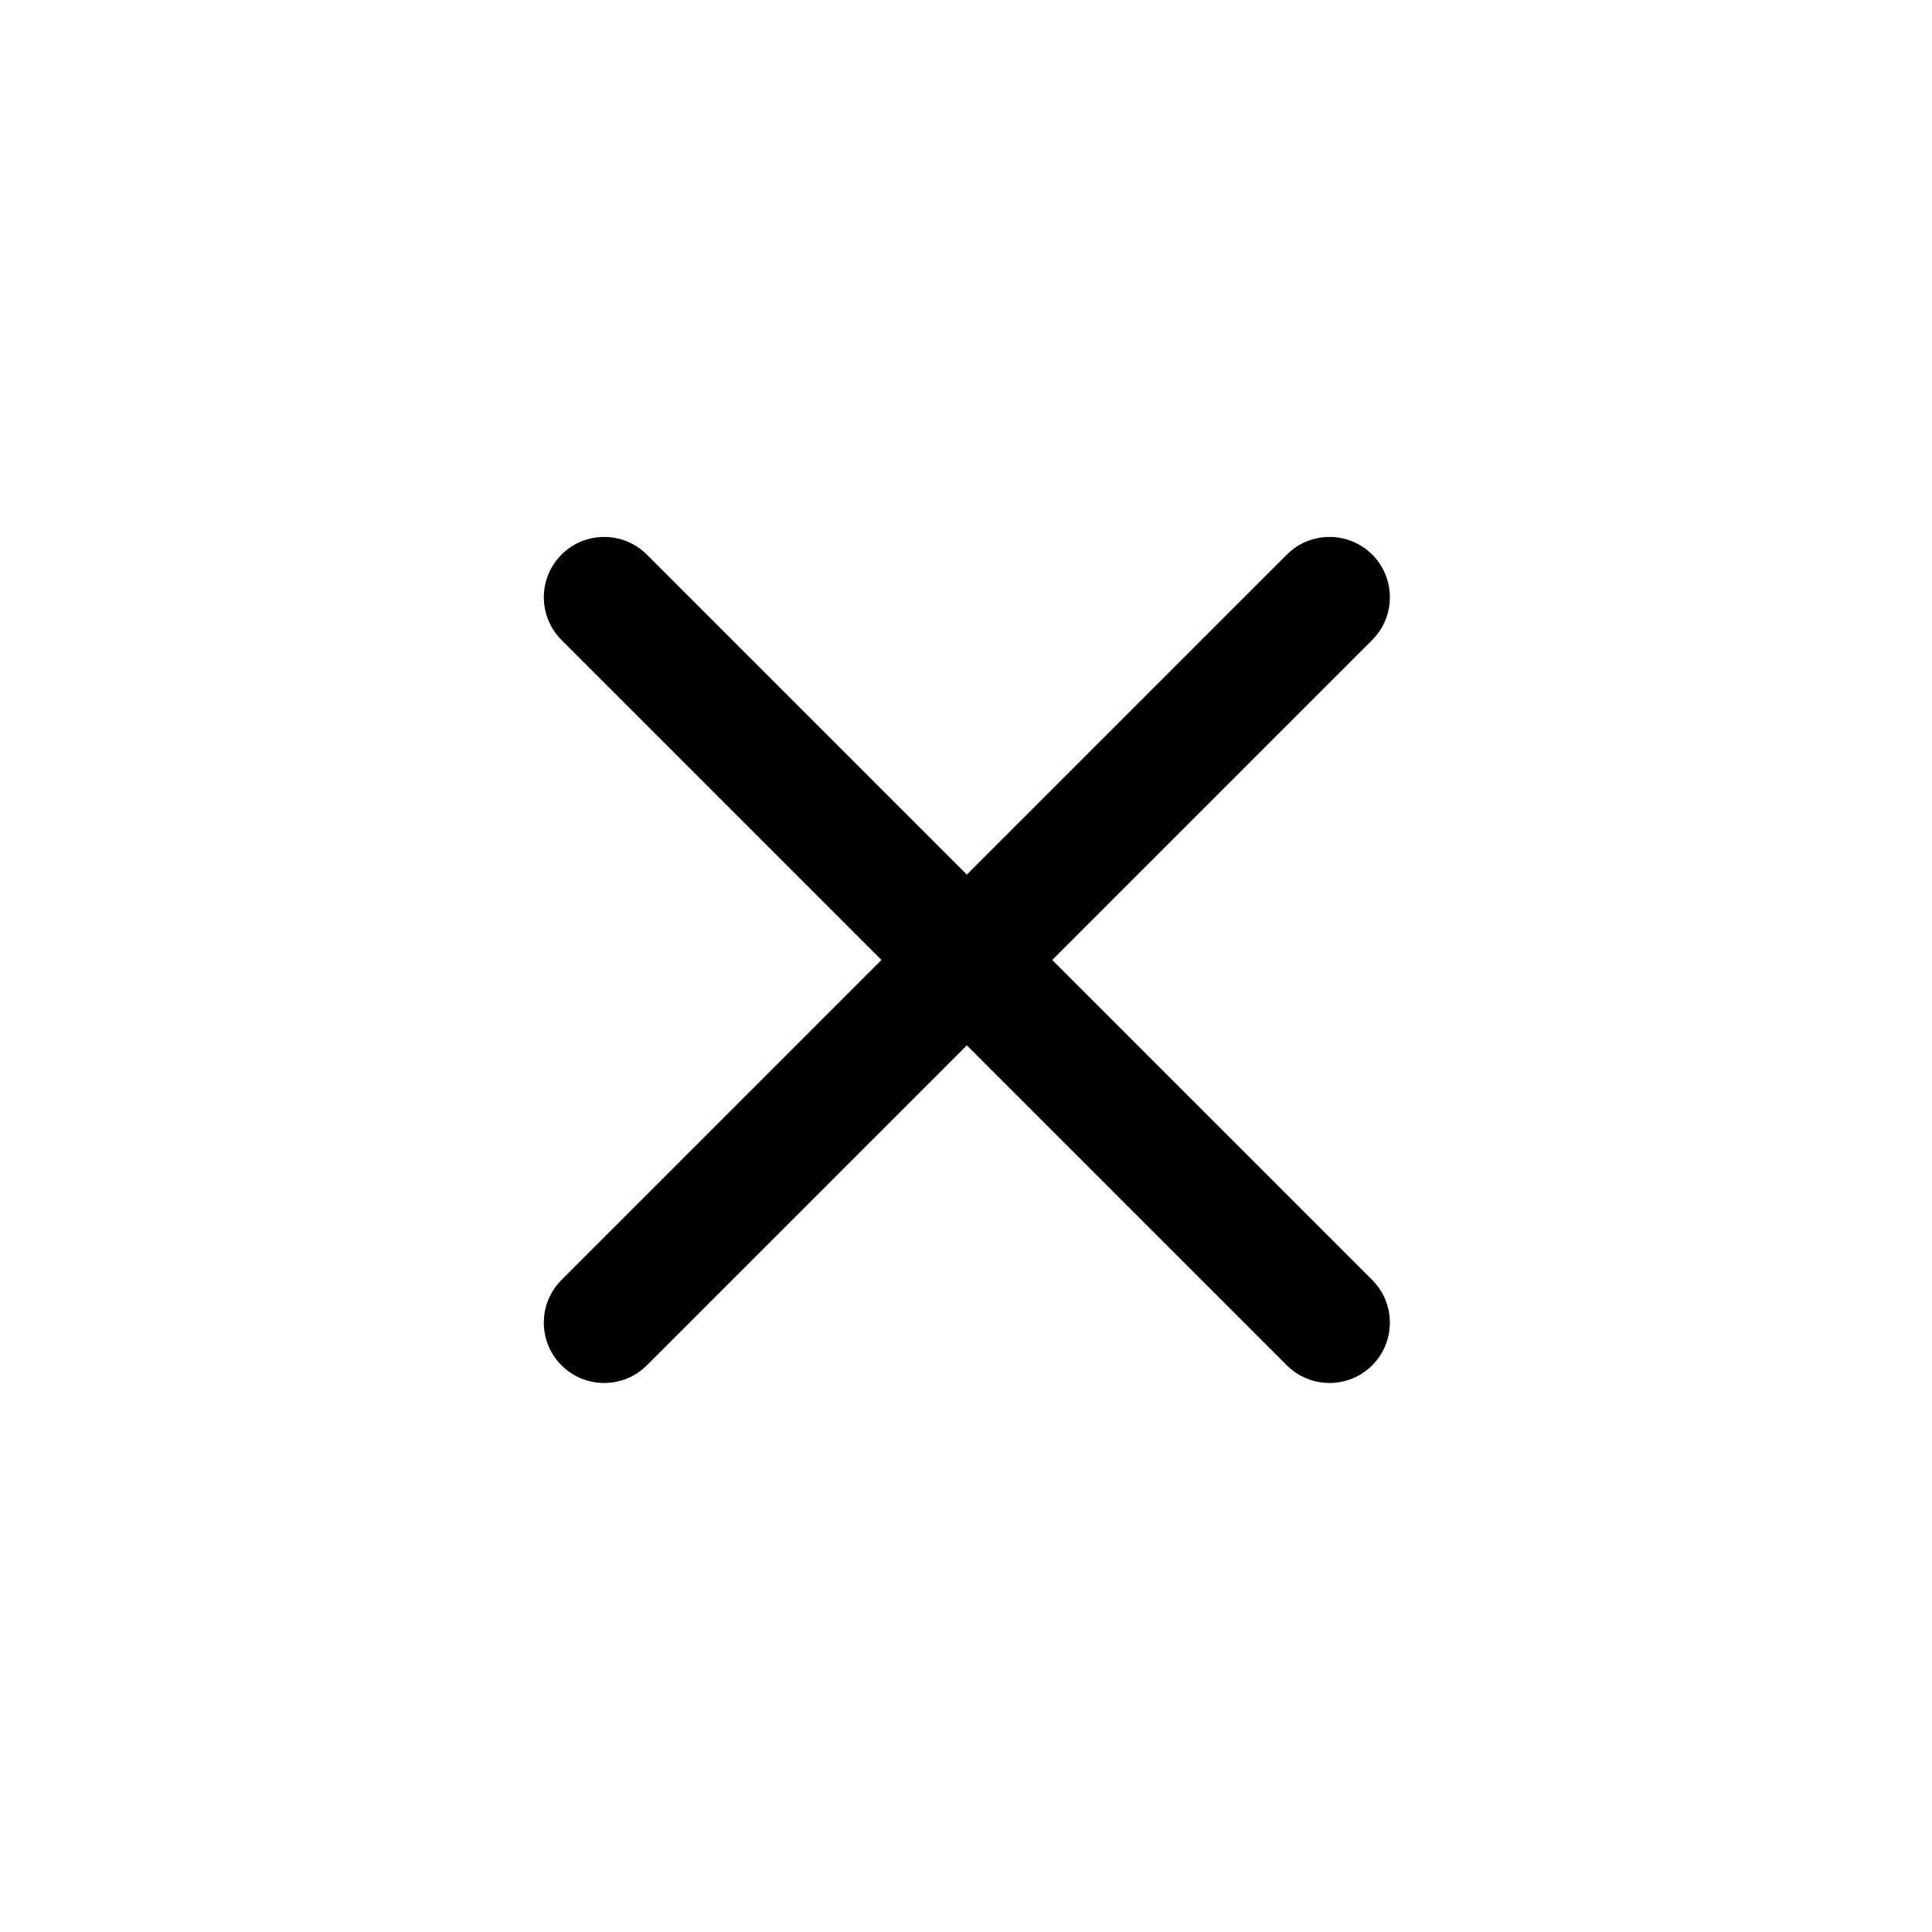
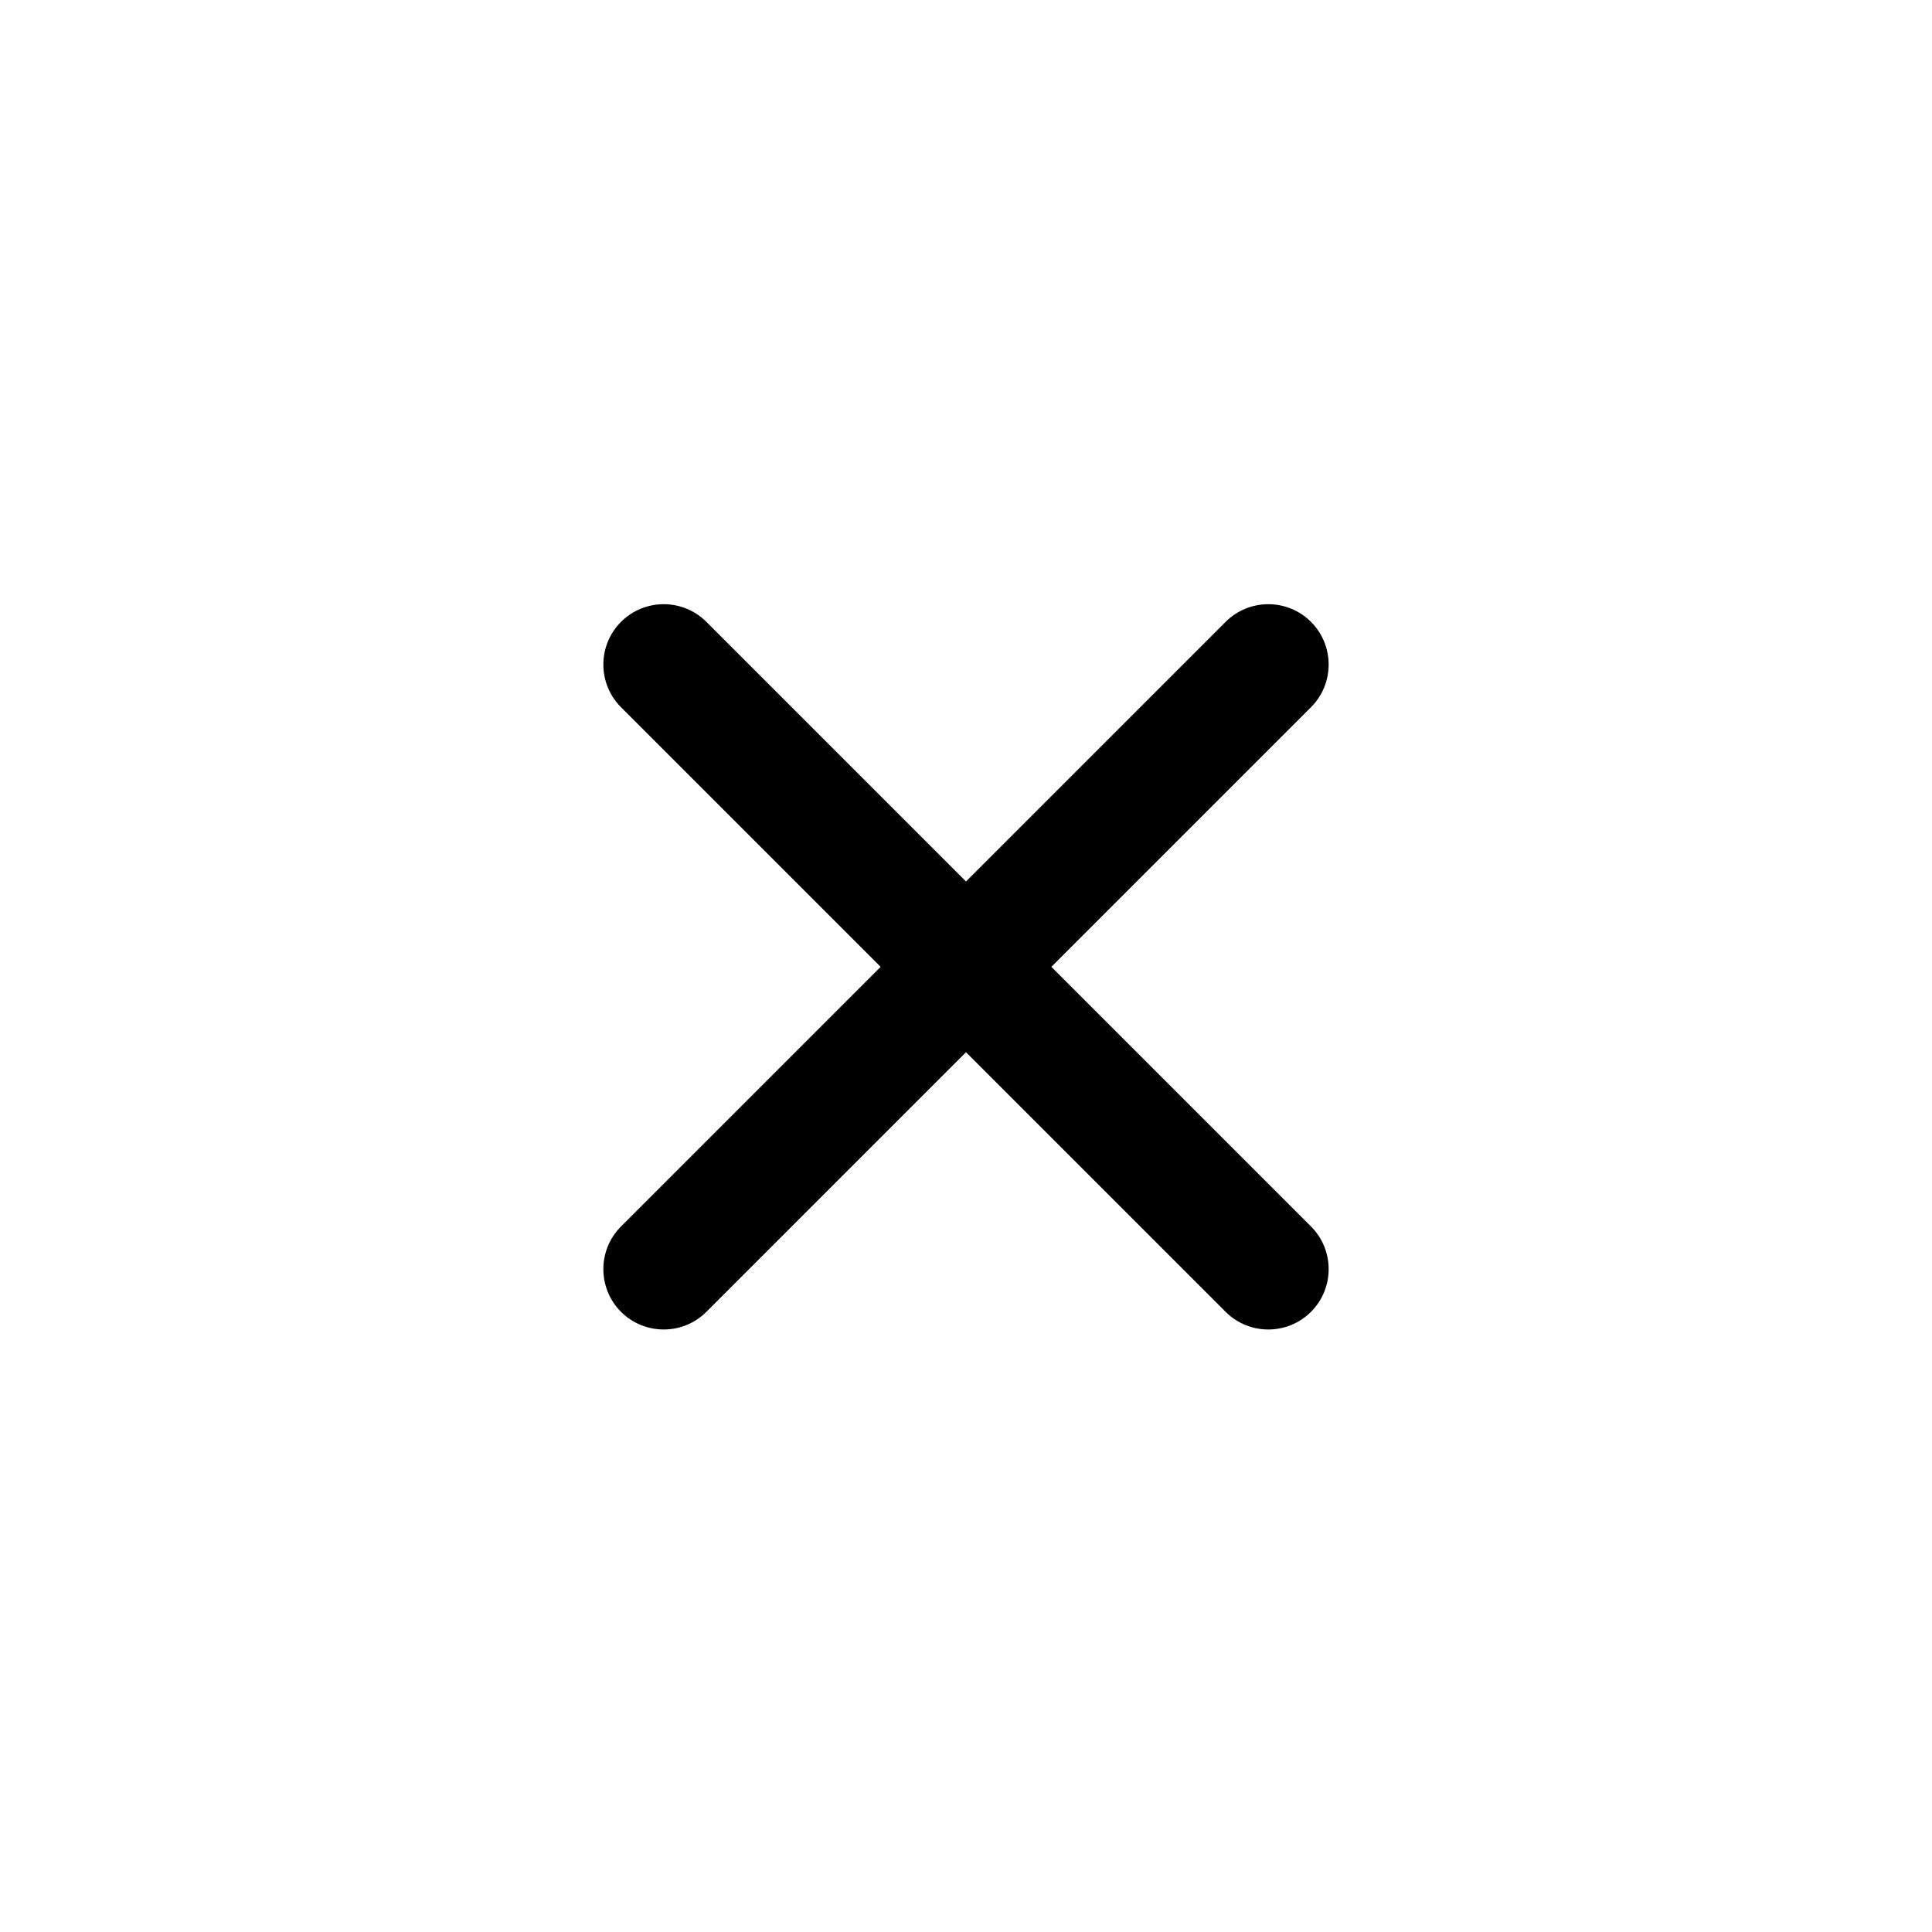
<svg xmlns="http://www.w3.org/2000/svg" fill="none" viewBox="0 0 16 16">
-   <path d="m4.65 10.6c-0.195 0.195-0.195 0.512 0 0.707 0.195 0.195 0.512 0.195 0.707 0l2.65-2.65 2.65 2.65c0.195 0.195 0.512 0.195 0.707 0 0.195-0.195 0.195-0.512 0-0.707l-2.65-2.65 2.65-2.65c0.195-0.195 0.195-0.512 0-0.707-0.195-0.195-0.512-0.195-0.707 0l-2.65 2.65-2.65-2.65c-0.195-0.195-0.512-0.195-0.707 0-0.195 0.195-0.195 0.512 0 0.707l2.65 2.65-2.65 2.65z" fill="#000" />
+   <path d="m5.85 5.15c-0.195-0.195-0.512-0.195-0.707 0-0.195 0.195-0.195 0.512 0 0.707l2.15 2.15-2.15 2.15c-0.195 0.195-0.195 0.512 0 0.707 0.195 0.195 0.512 0.195 0.707 0l2.15-2.15 2.15 2.15c0.195 0.195 0.512 0.195 0.707 0 0.195-0.195 0.195-0.512 0-0.707l-2.15-2.15 2.15-2.15c0.195-0.195 0.195-0.512 0-0.707-0.195-0.195-0.512-0.195-0.707 0l-2.15 2.15-2.15-2.15z" fill="#000" />
</svg>
